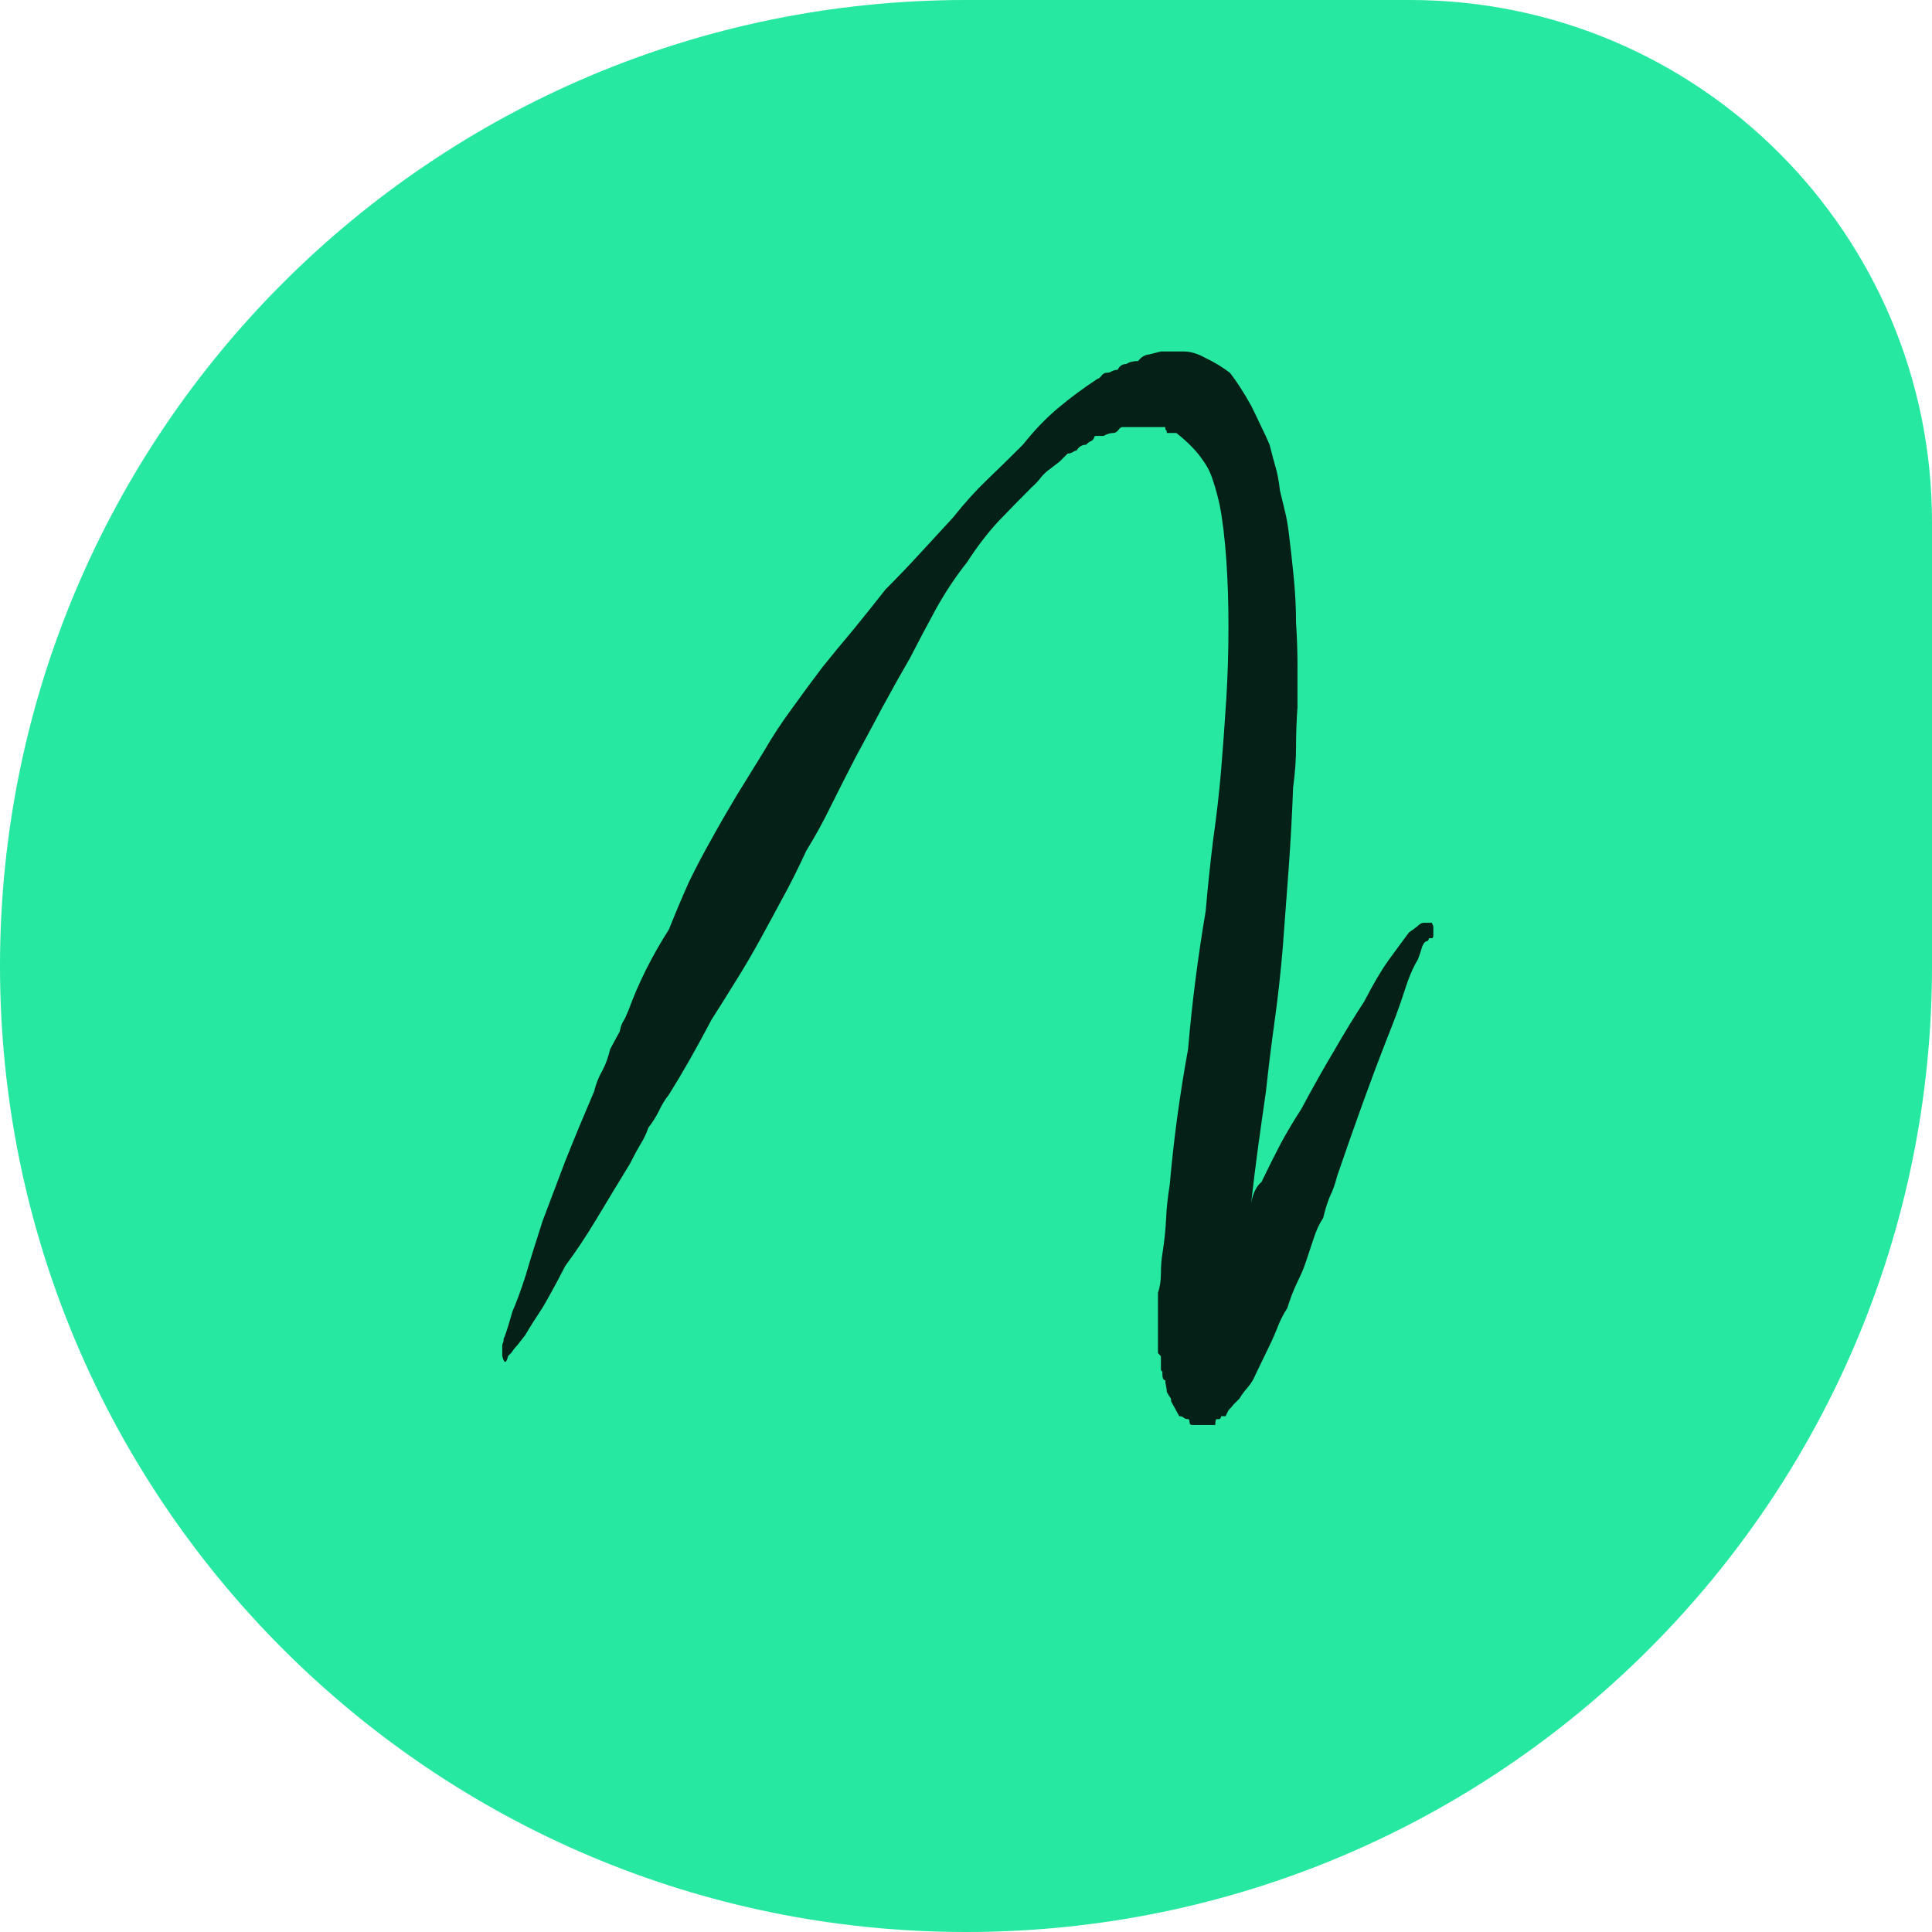
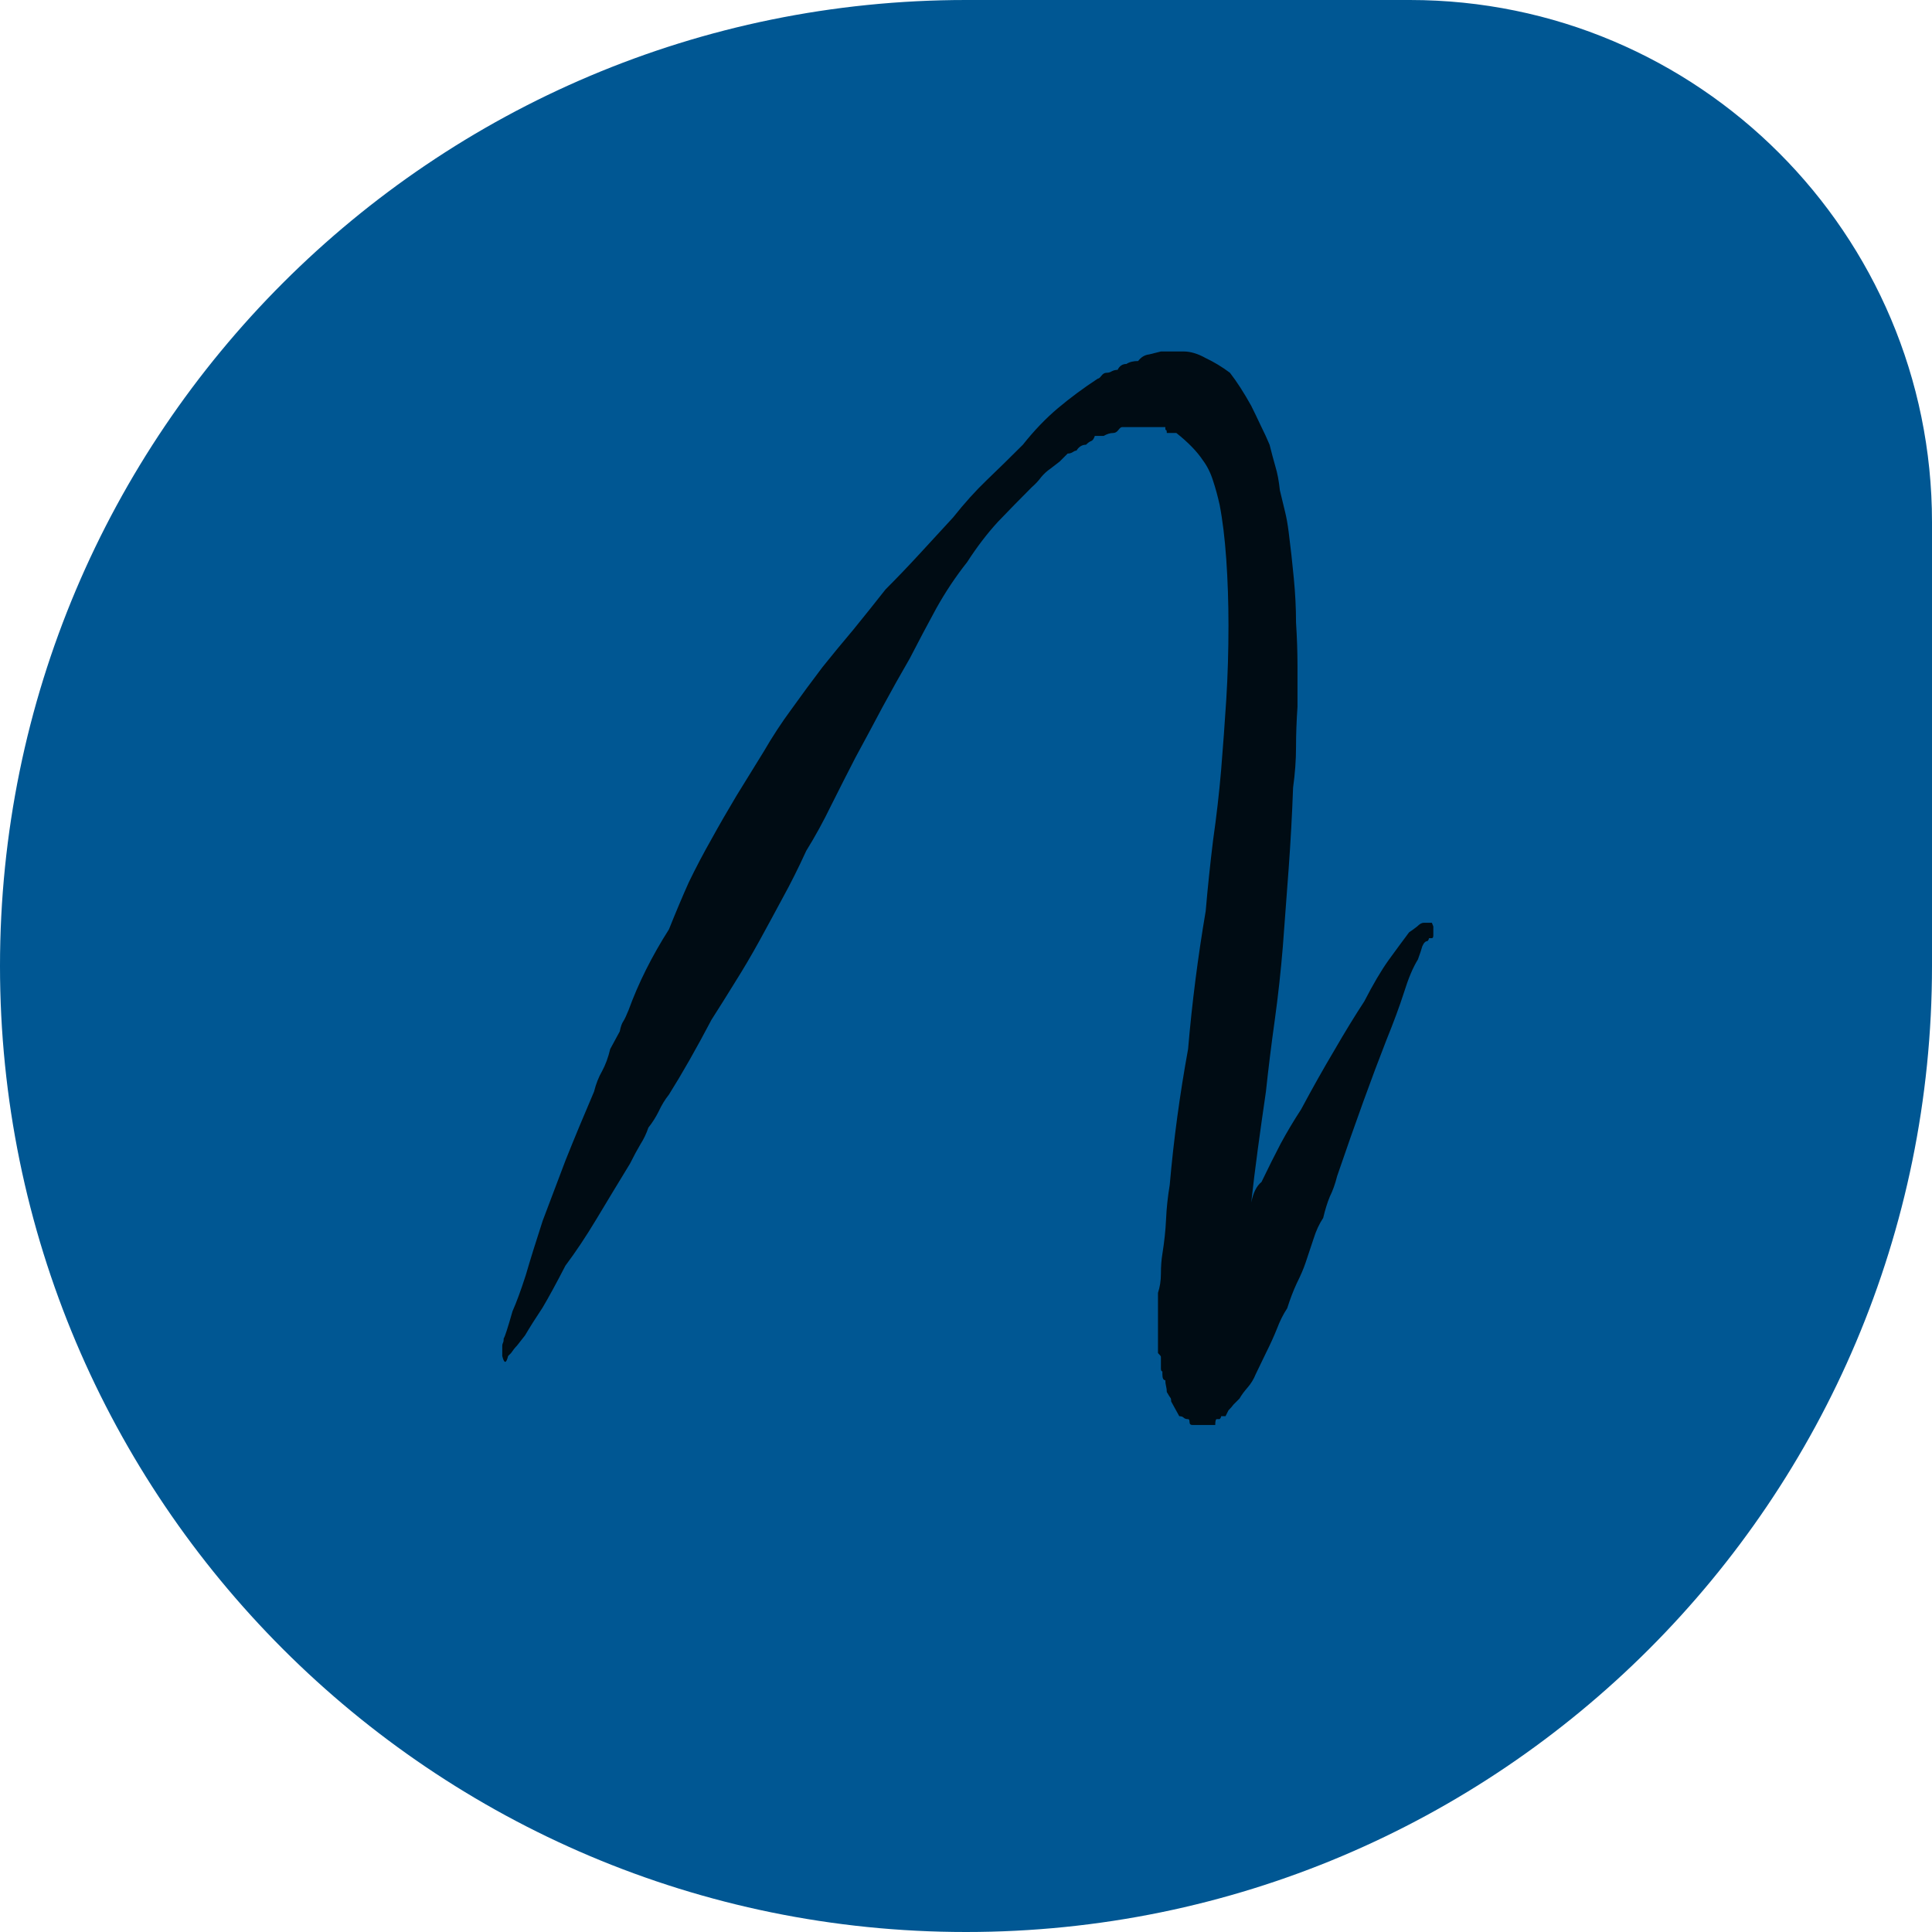
<svg xmlns="http://www.w3.org/2000/svg" width="185" height="185" viewBox="0 0 185 185" fill="none">
  <path d="M0 92.5C0 41.414 41.414 0 92.5 0H135C162.614 0 185 22.386 185 50V92.5C185 143.586 143.586 185 92.5 185V185C41.414 185 0 143.586 0 92.5V92.5Z" fill="url(#paint0_linear_13_13)" />
  <path d="M137.109 88.359C137.109 88.359 137.156 88.477 137.25 88.711V88.992C137.25 89.18 137.25 89.367 137.25 89.555C137.25 89.742 137.203 89.836 137.109 89.836H136.828C136.828 89.93 136.781 90.023 136.688 90.117C136.5 90.117 136.336 90.281 136.195 90.609C136.102 90.938 135.961 91.359 135.773 91.875C135.305 92.625 134.859 93.68 134.438 95.039C134.016 96.352 133.453 97.875 132.75 99.609C131.391 103.078 129.82 107.414 128.039 112.617C127.852 113.367 127.617 114.023 127.336 114.586C127.102 115.148 126.891 115.828 126.703 116.625C126.328 117.188 126.023 117.844 125.789 118.594C125.555 119.297 125.297 120.07 125.016 120.914C124.828 121.477 124.547 122.133 124.172 122.883C123.844 123.586 123.539 124.383 123.258 125.273C122.883 125.836 122.555 126.492 122.273 127.242C121.992 127.945 121.641 128.719 121.219 129.562L120.234 131.602C120.047 132.07 119.789 132.492 119.461 132.867C119.133 133.242 118.875 133.594 118.688 133.922C118.5 134.109 118.312 134.297 118.125 134.484C117.984 134.672 117.82 134.859 117.633 135.047L117.352 135.609H116.93C116.93 135.703 116.883 135.797 116.789 135.891H116.508C116.414 135.891 116.367 136.078 116.367 136.453H116.086H115.945H115.664H115.453H115.172H114.75H114.609H114.188C114 136.453 113.906 136.359 113.906 136.172C113.906 135.984 113.859 135.891 113.766 135.891C113.578 135.891 113.438 135.844 113.344 135.75C113.25 135.656 113.109 135.609 112.922 135.609L112.148 134.203C112.148 134.016 112.125 133.898 112.078 133.852C112.031 133.805 111.914 133.617 111.727 133.289C111.727 133.102 111.703 132.914 111.656 132.727C111.609 132.539 111.586 132.352 111.586 132.164C111.398 132.164 111.305 131.977 111.305 131.602V131.32C111.211 131.32 111.164 131.227 111.164 131.039V130.758C111.164 130.289 111.164 130.008 111.164 129.914C111.164 129.867 111.07 129.75 110.883 129.562V129V128.719V125.555V123.797C111.07 123.234 111.164 122.625 111.164 121.969C111.164 121.266 111.211 120.633 111.305 120.07C111.492 118.898 111.609 117.797 111.656 116.766C111.703 115.688 111.82 114.586 112.008 113.461C112.383 109.148 112.969 104.812 113.766 100.453C113.953 98.25 114.188 96.047 114.469 93.844C114.75 91.641 115.078 89.438 115.453 87.234C115.641 85.031 115.875 82.781 116.156 80.484C116.484 78.188 116.742 75.938 116.93 73.734C117.117 71.438 117.281 69.188 117.422 66.984C117.562 64.734 117.633 62.367 117.633 59.883C117.633 57.68 117.562 55.57 117.422 53.555C117.281 51.539 117.07 49.805 116.789 48.352C116.602 47.508 116.391 46.734 116.156 46.031C115.922 45.281 115.594 44.625 115.172 44.062C114.609 43.219 113.766 42.352 112.641 41.461H111.727C111.727 41.273 111.703 41.18 111.656 41.18C111.609 41.18 111.586 41.133 111.586 41.039V40.898H111.164H110.32H109.406H108.562H107.438C107.344 40.898 107.227 40.992 107.086 41.18C106.945 41.367 106.781 41.461 106.594 41.461C106.312 41.461 106.008 41.555 105.68 41.742H104.836C104.742 42.023 104.625 42.188 104.484 42.234C104.344 42.281 104.18 42.398 103.992 42.586C103.617 42.586 103.312 42.773 103.078 43.148C102.984 43.148 102.867 43.195 102.727 43.289C102.586 43.383 102.422 43.43 102.234 43.43C101.953 43.711 101.695 43.969 101.461 44.203C101.227 44.391 100.922 44.625 100.547 44.906C100.266 45.094 99.984 45.352 99.703 45.68C99.469 46.008 99.164 46.336 98.789 46.664C97.711 47.742 96.633 48.844 95.555 49.969C94.523 51.094 93.539 52.383 92.602 53.836C91.523 55.195 90.539 56.672 89.648 58.266C88.805 59.812 87.961 61.406 87.117 63.047C86.273 64.5 85.406 66.047 84.516 67.688C83.672 69.281 82.805 70.898 81.914 72.539C81.164 73.992 80.391 75.516 79.594 77.109C78.844 78.656 78.047 80.109 77.203 81.469C76.453 83.109 75.703 84.609 74.953 85.969C74.25 87.281 73.5 88.664 72.703 90.117C71.953 91.477 71.18 92.789 70.383 94.055C69.633 95.273 68.883 96.469 68.133 97.641C66.68 100.406 65.32 102.797 64.055 104.812C63.68 105.281 63.352 105.82 63.07 106.43C62.789 106.992 62.461 107.508 62.086 107.977C61.898 108.539 61.641 109.078 61.312 109.594C61.031 110.062 60.703 110.672 60.328 111.422C59.156 113.344 58.078 115.125 57.094 116.766C56.109 118.406 55.125 119.883 54.141 121.195C53.297 122.836 52.57 124.172 51.961 125.203C51.305 126.188 50.742 127.078 50.273 127.875C49.898 128.344 49.641 128.672 49.5 128.859C49.312 129.047 49.125 129.281 48.938 129.562L48.656 129.844C48.469 130.594 48.281 130.594 48.094 129.844V129V128.859C48.094 128.766 48.117 128.672 48.164 128.578C48.211 128.484 48.234 128.344 48.234 128.156C48.328 128.062 48.609 127.195 49.078 125.555C49.453 124.711 49.875 123.562 50.344 122.109C50.766 120.656 51.305 118.922 51.961 116.906C52.617 115.172 53.344 113.25 54.141 111.141C54.984 109.031 55.898 106.828 56.883 104.531C57.07 103.781 57.328 103.125 57.656 102.562C57.984 101.953 58.242 101.25 58.43 100.453L59.344 98.766C59.438 98.297 59.555 97.969 59.695 97.781C59.836 97.547 60 97.195 60.188 96.727C61.125 94.148 62.414 91.57 64.055 88.992C64.711 87.352 65.344 85.852 65.953 84.492C66.609 83.133 67.336 81.75 68.133 80.344C68.883 78.984 69.68 77.602 70.523 76.195C71.414 74.742 72.281 73.336 73.125 71.977C73.969 70.523 74.859 69.164 75.797 67.898C76.734 66.586 77.719 65.25 78.75 63.891C79.688 62.719 80.672 61.523 81.703 60.305C82.734 59.039 83.766 57.75 84.797 56.438C85.875 55.359 86.953 54.234 88.031 53.062C89.156 51.844 90.234 50.672 91.266 49.547C92.344 48.188 93.422 46.992 94.5 45.961C95.625 44.883 96.773 43.758 97.945 42.586C99.023 41.227 100.148 40.055 101.32 39.07C102.492 38.086 103.758 37.148 105.117 36.258C105.211 36.258 105.328 36.164 105.469 35.977C105.609 35.789 105.773 35.695 105.961 35.695C106.148 35.695 106.312 35.648 106.453 35.555C106.641 35.461 106.828 35.414 107.016 35.414C107.203 35.039 107.484 34.852 107.859 34.852C108.141 34.664 108.516 34.57 108.984 34.57C109.266 34.195 109.617 33.984 110.039 33.938L111.164 33.656H111.305H111.586H112.008H113.344C114 33.656 114.703 33.867 115.453 34.289C116.25 34.664 117.023 35.133 117.773 35.695C118.43 36.539 119.109 37.594 119.812 38.859C120.094 39.422 120.398 40.055 120.727 40.758C121.055 41.414 121.336 42.023 121.57 42.586C121.758 43.336 121.945 44.039 122.133 44.695C122.32 45.305 122.461 46.055 122.555 46.945C122.742 47.695 122.906 48.375 123.047 48.984C123.188 49.547 123.305 50.203 123.398 50.953C123.586 52.406 123.75 53.883 123.891 55.383C124.031 56.836 124.102 58.242 124.102 59.602C124.195 61.055 124.242 62.438 124.242 63.75C124.242 65.016 124.242 66.328 124.242 67.688C124.148 69.047 124.102 70.336 124.102 71.555C124.102 72.773 124.008 74.062 123.82 75.422C123.727 78 123.586 80.578 123.398 83.156C123.211 85.688 123.023 88.195 122.836 90.68C122.648 92.977 122.391 95.32 122.062 97.711C121.734 100.055 121.453 102.328 121.219 104.531C120.938 106.453 120.68 108.281 120.445 110.016C120.211 111.75 120 113.461 119.812 115.148C120 114.211 120.328 113.555 120.797 113.18C121.453 111.82 122.062 110.602 122.625 109.523C123.234 108.398 123.891 107.297 124.594 106.219C125.672 104.203 126.727 102.328 127.758 100.594C128.789 98.812 129.75 97.242 130.641 95.883C131.484 94.242 132.258 92.93 132.961 91.945C133.711 90.914 134.367 90.023 134.93 89.273C135.211 89.086 135.469 88.898 135.703 88.711C135.938 88.477 136.148 88.359 136.336 88.359H136.688H136.828H137.109ZM115.031 122.672H114.75H115.031ZM114.75 122.672H114.609H114.75Z" fill="black" fill-opacity="0.86" />
  <defs>
    <linearGradient id="paint0_linear_13_13" x1="0" y1="92" x2="185" y2="92" gradientUnits="userSpaceOnUse">
-       <stop stop-color="#26E8A0" />
-       <stop offset="1" stop-color="#26E8A0" />
+       <stop stop-color="#005793" />
+       <stop offset="1" stop-color="#005793" />
    </linearGradient>
  </defs>
</svg>
